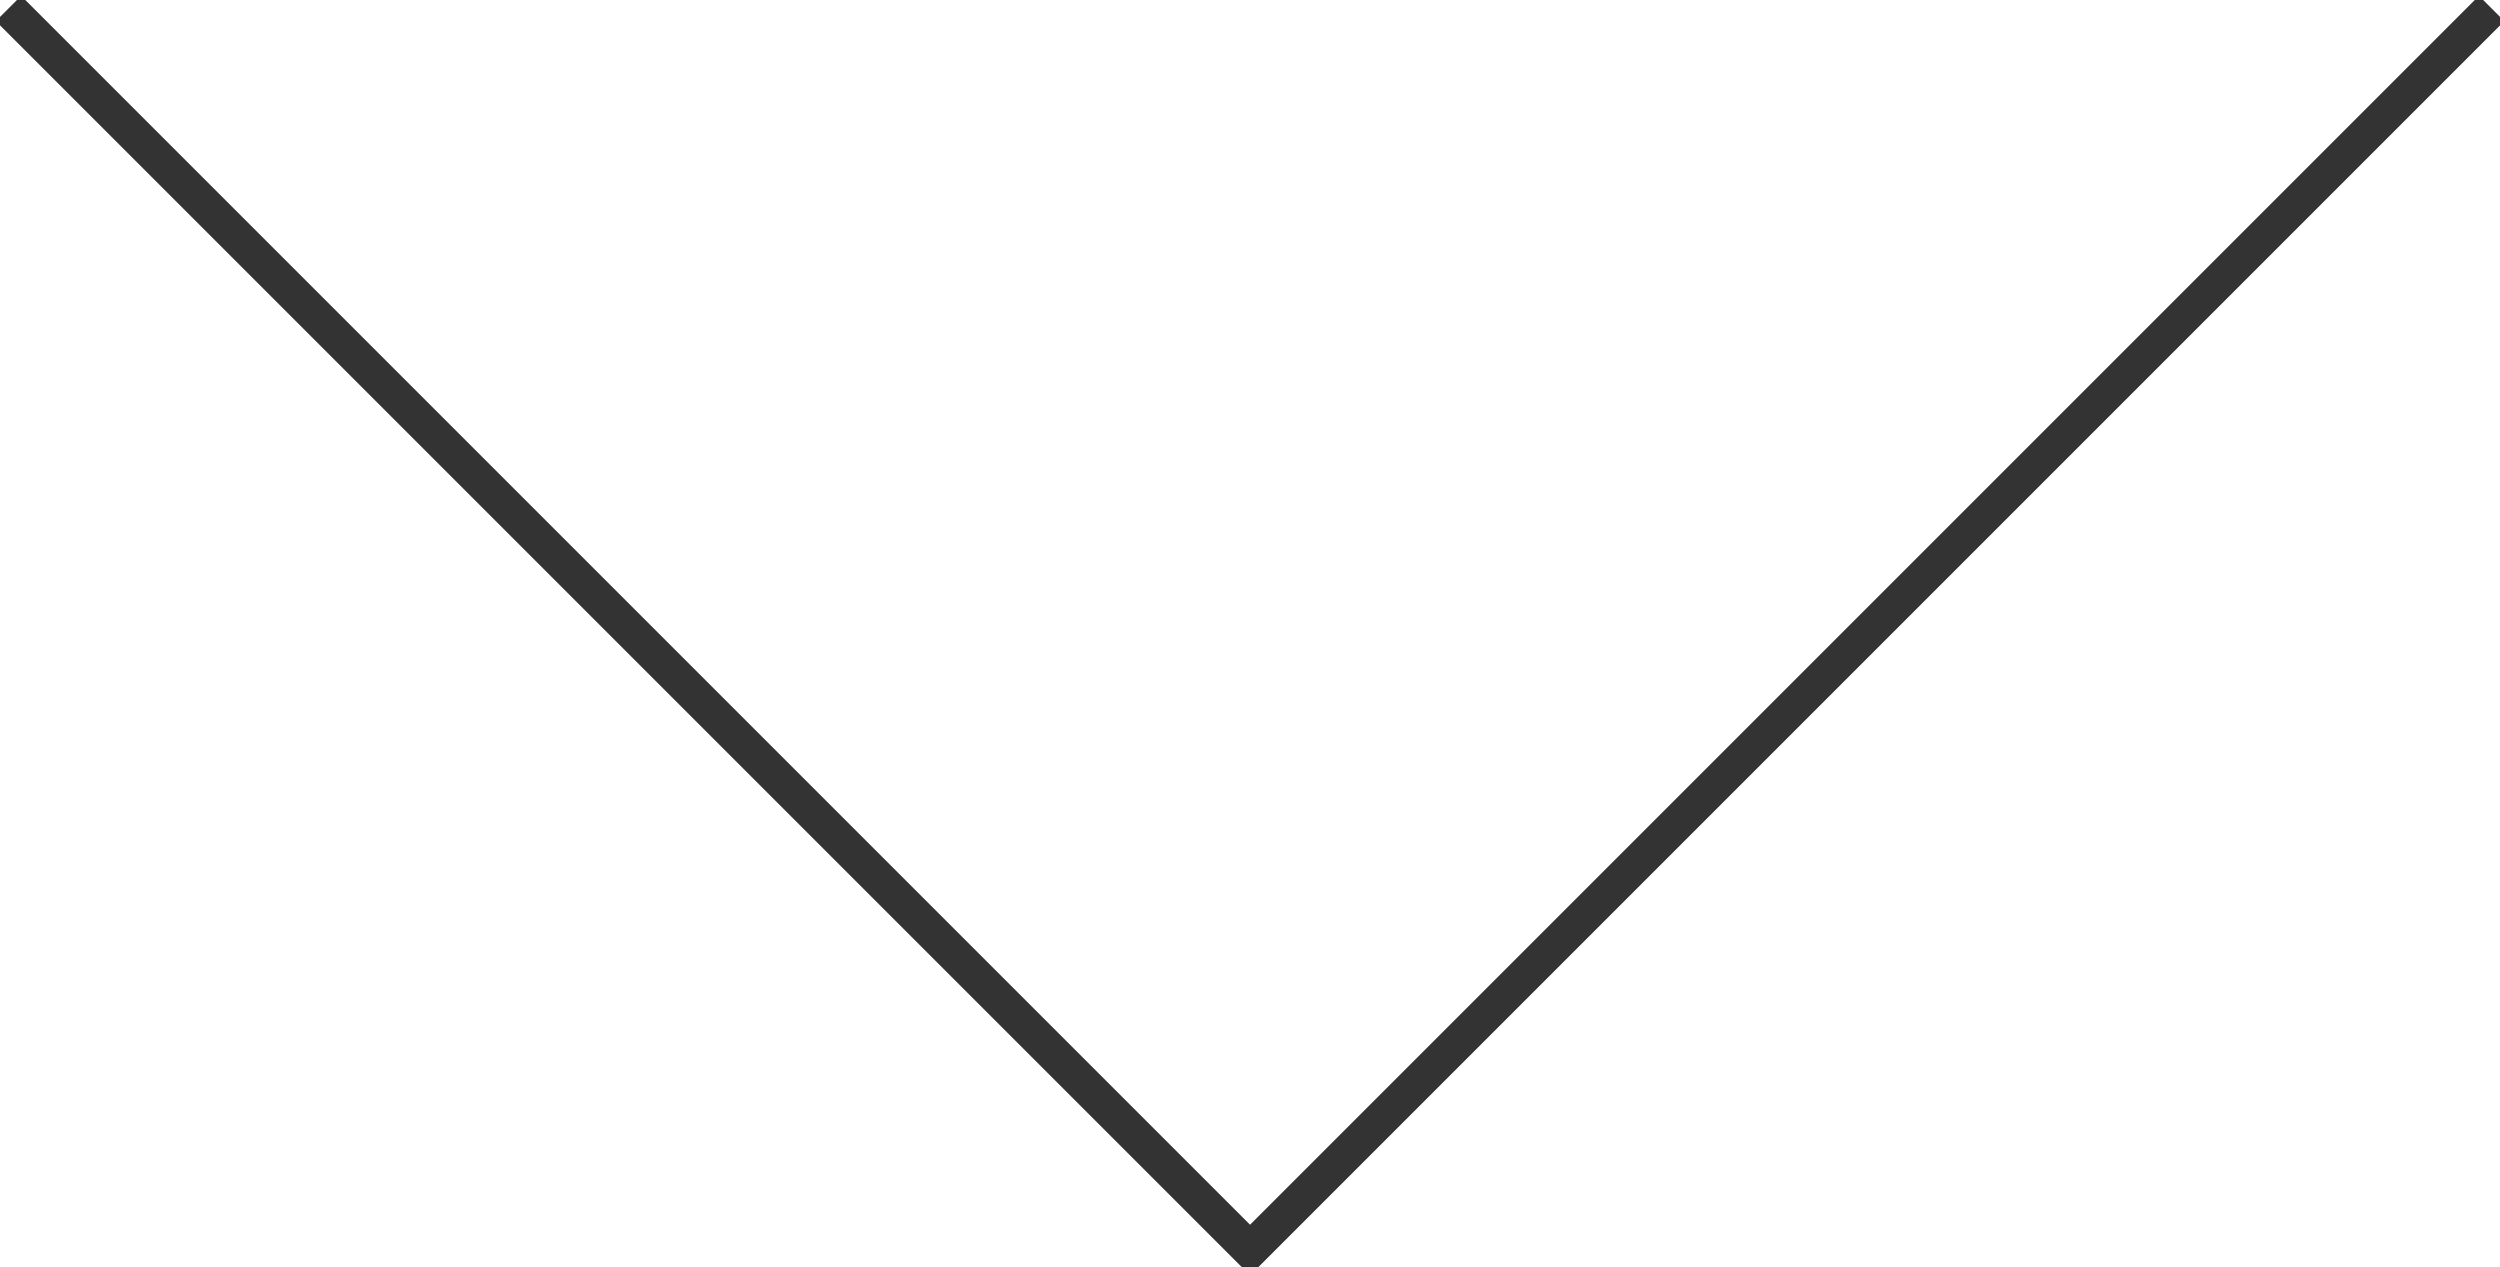
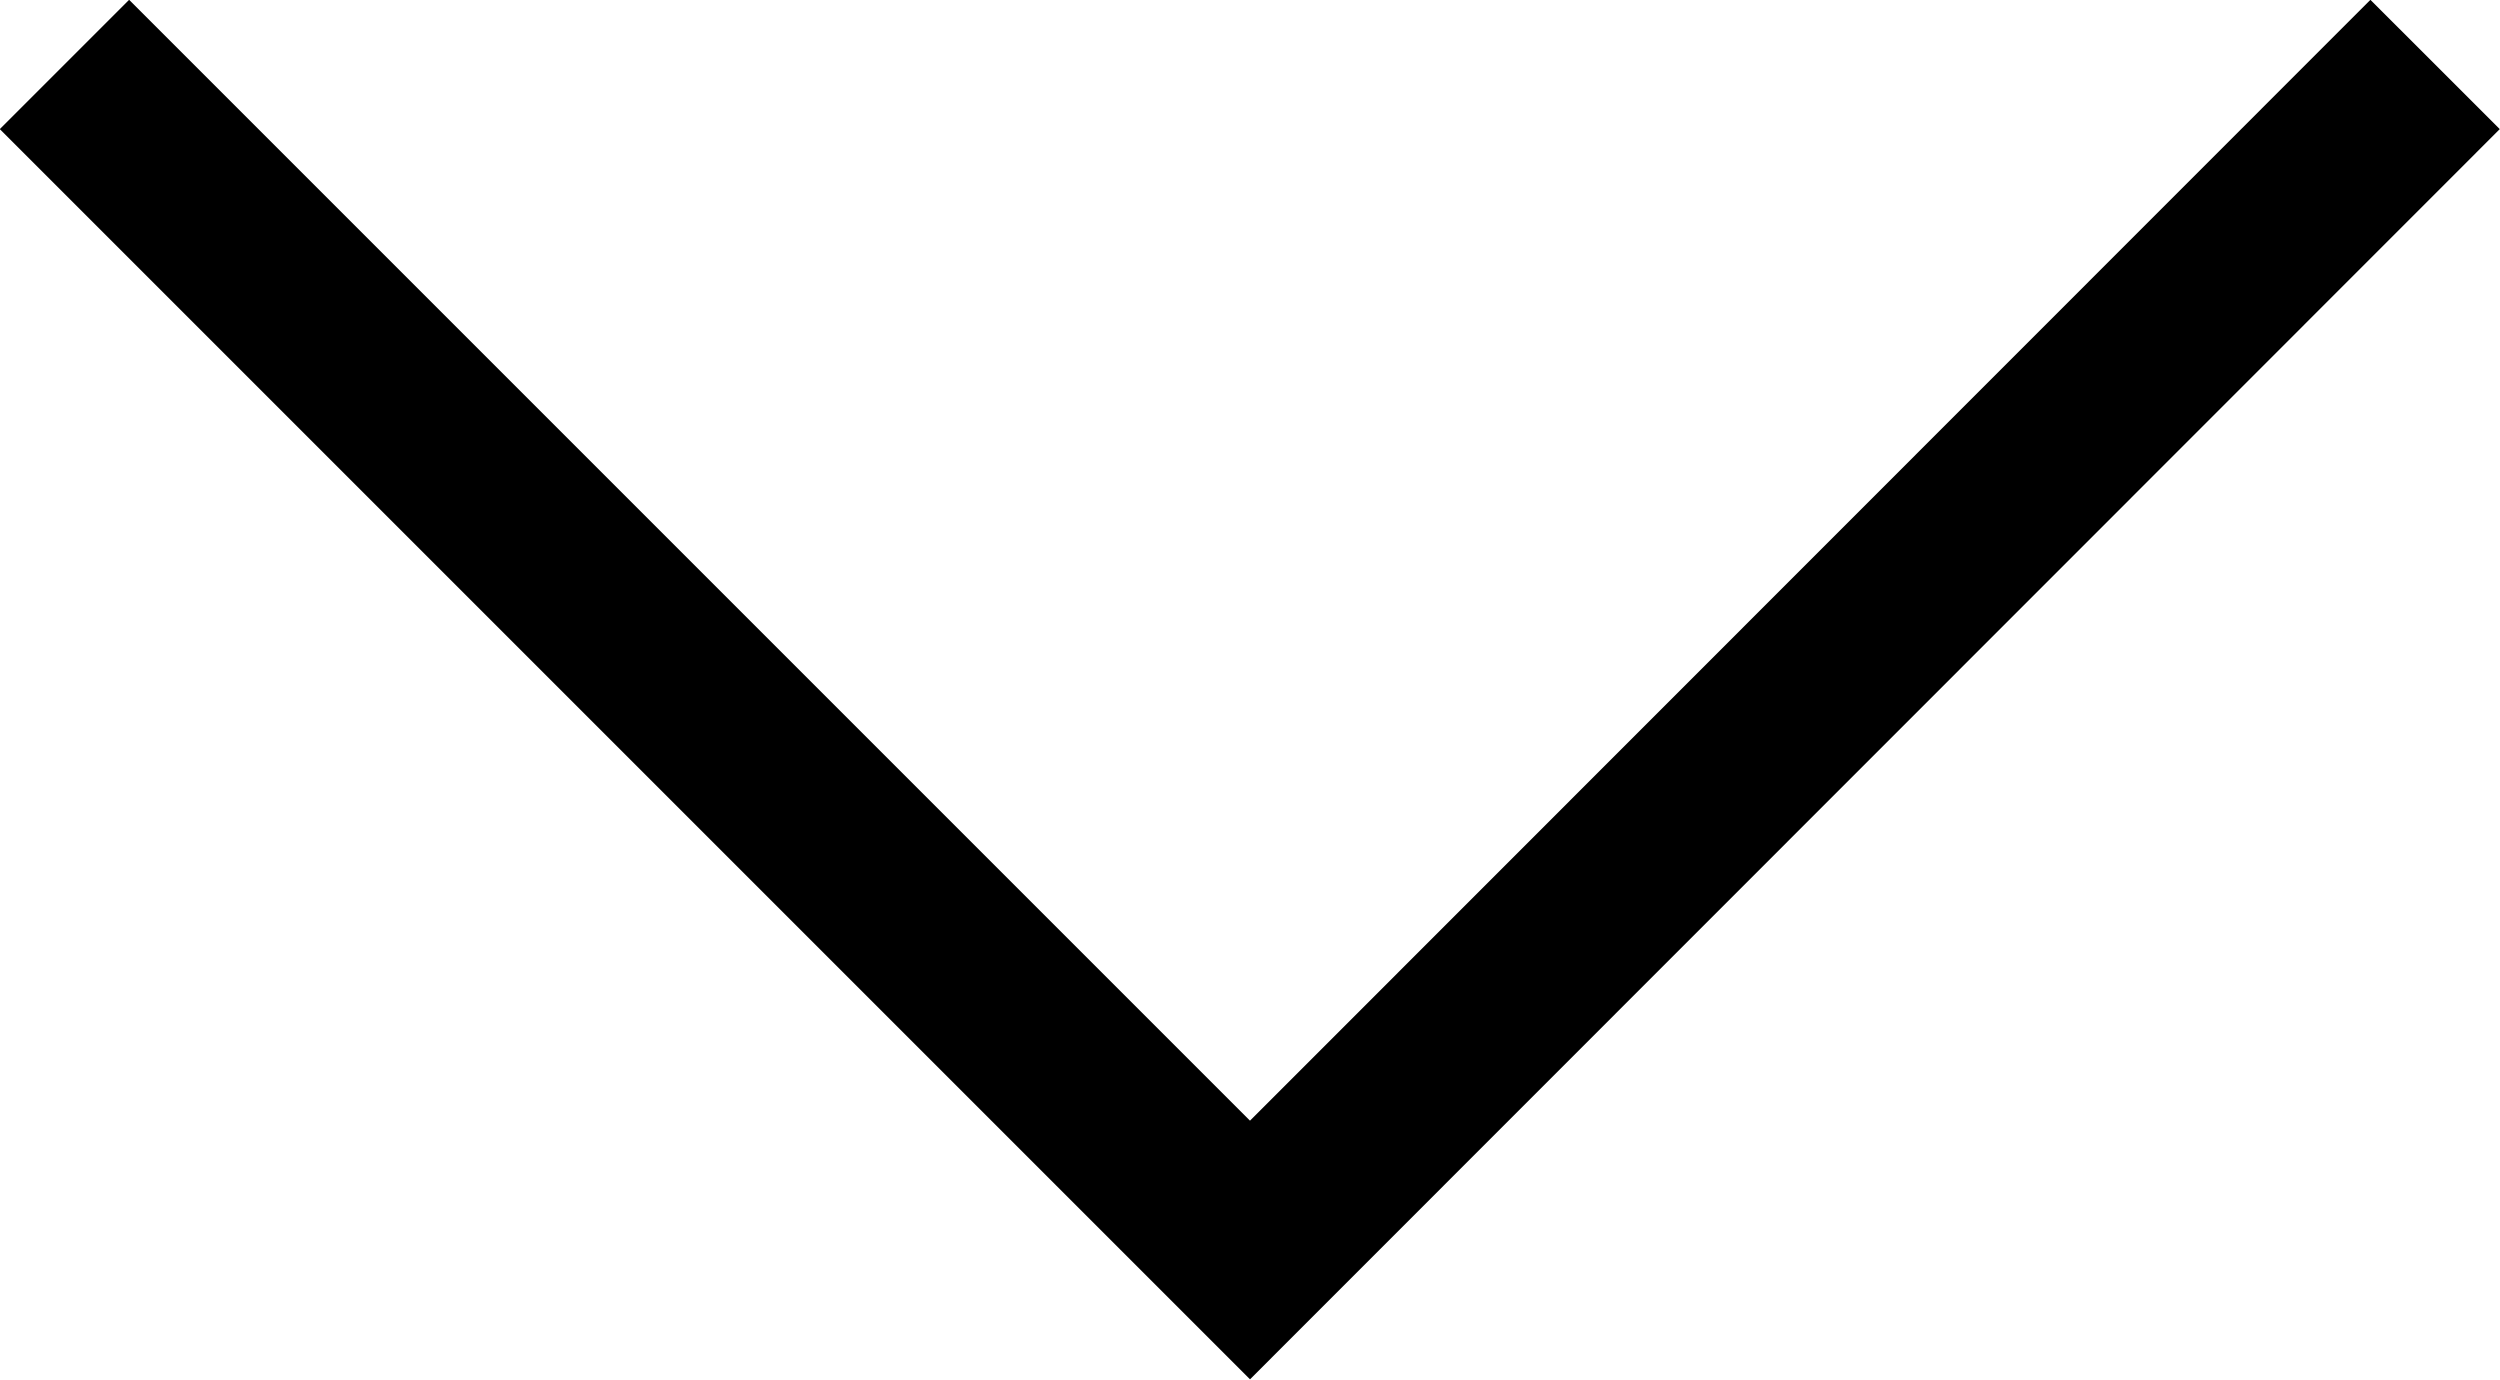
- <svg xmlns="http://www.w3.org/2000/svg" id="Layer_1" version="1.1" viewBox="0 0 209.39 106.11">
+ <svg xmlns="http://www.w3.org/2000/svg" id="Layer_1" version="1.1" viewBox="0 0 54.68 30.17">
  <defs>
    <style>
      .st0 {
        fill: none;
-         stroke: #333;
+         stroke: #000;
        stroke-miterlimit: 10;
-         stroke-width: 3px;
+         stroke-width: 4px;
      }
    </style>
  </defs>
-   <polyline class="st0" points="208.69 .71 104.7 104.7 .71 .71" />
+   <polyline class="st0" points="53.26 1.41 27.34 27.34 1.41 1.41" />
</svg>
